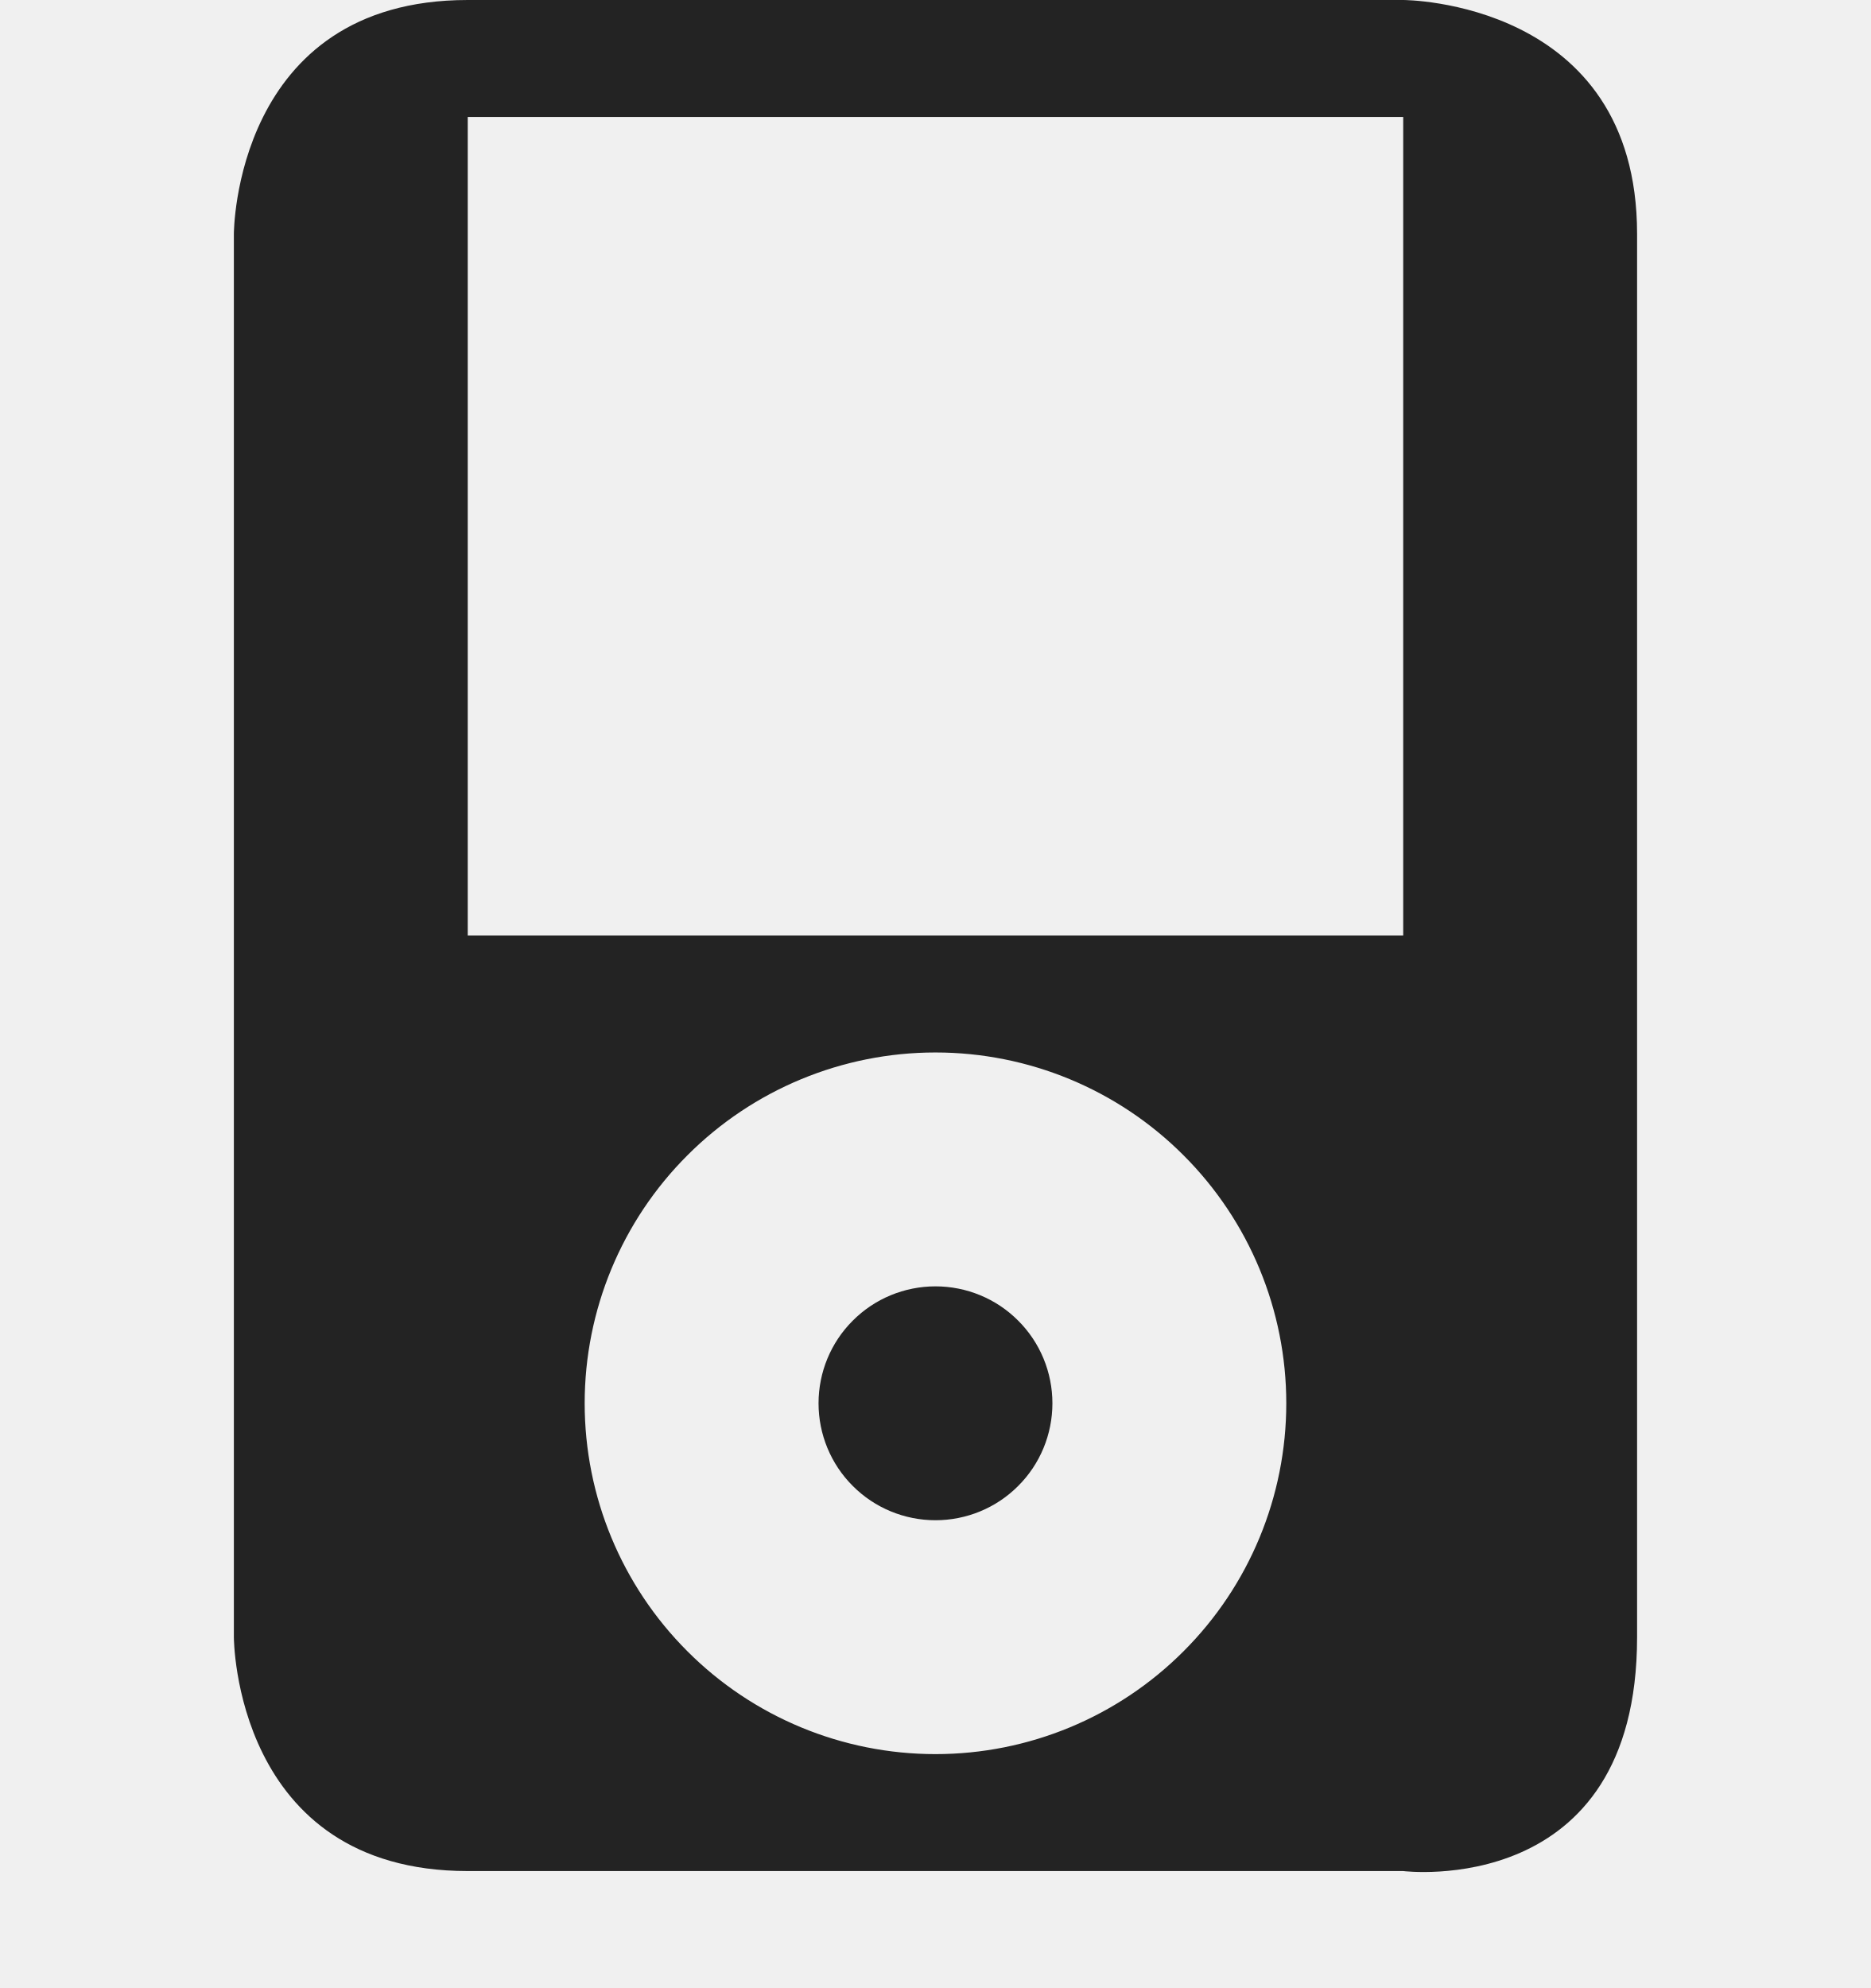
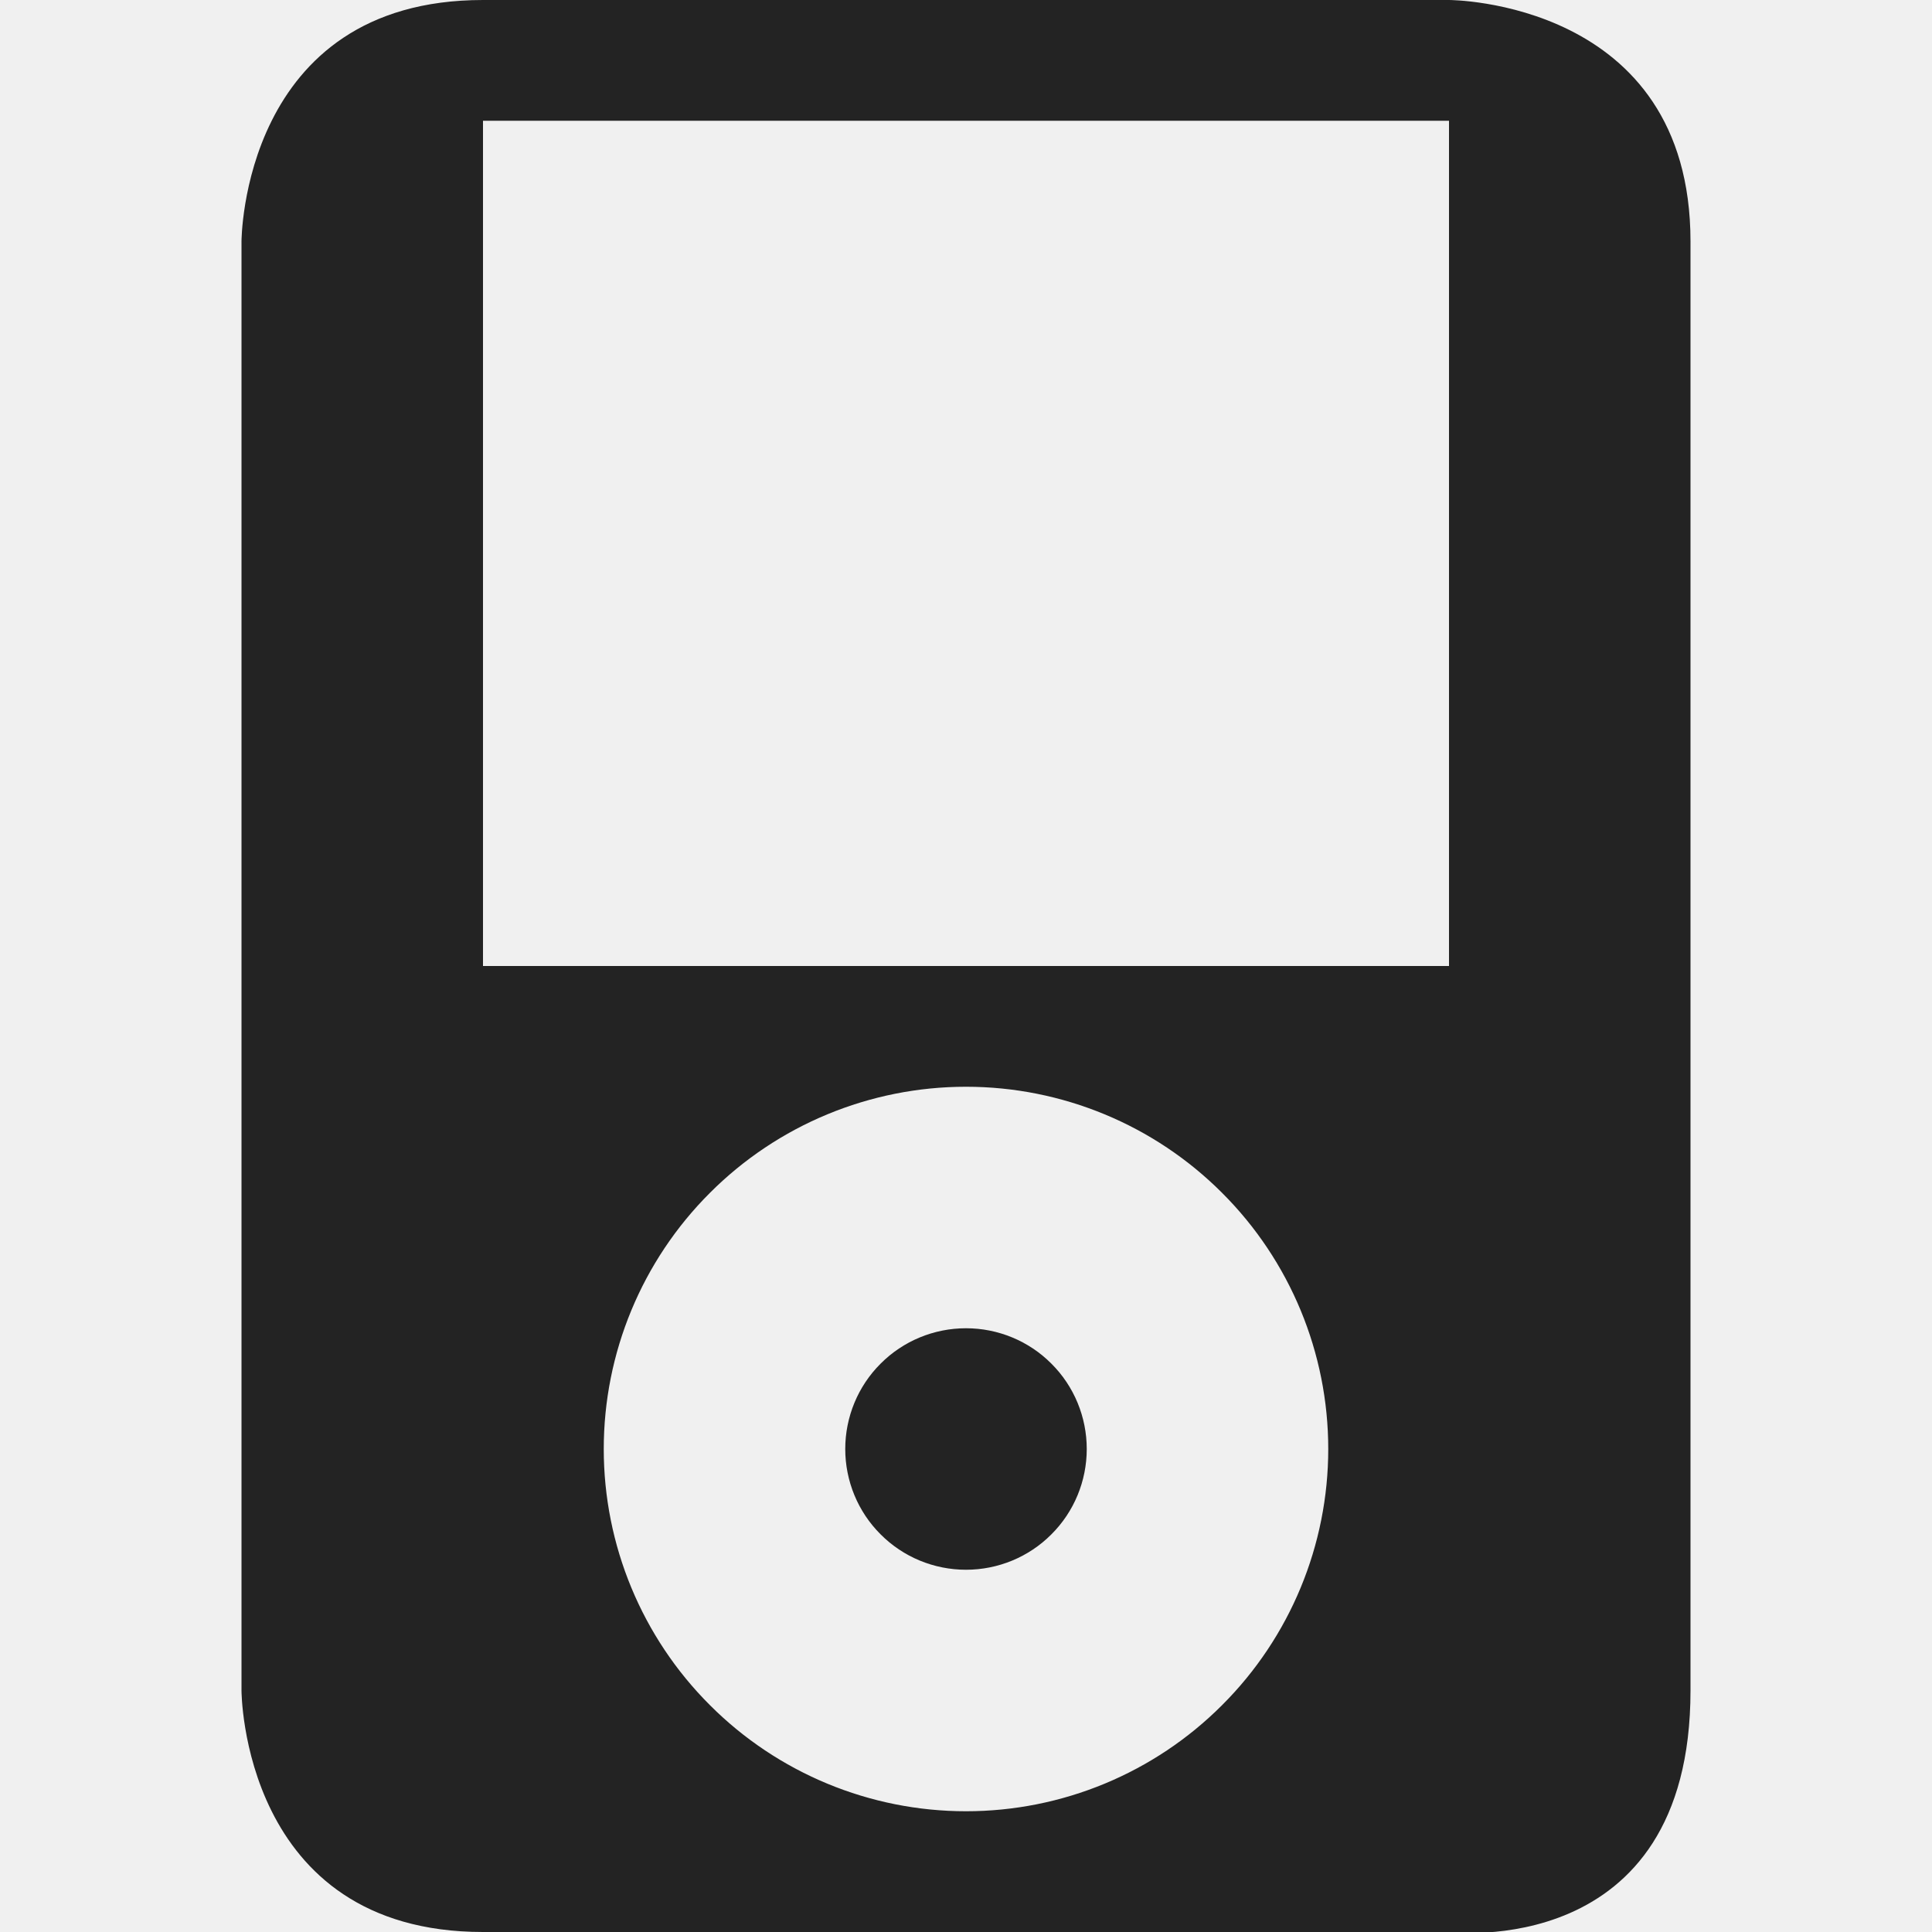
- <svg xmlns="http://www.w3.org/2000/svg" width="16" height="17" viewBox="0 0 16 17" fill="none">
+ <svg xmlns="http://www.w3.org/2000/svg" width="16" height="16" viewBox="0 0 16 16" fill="none">
  <g clip-path="url(#clip0_515_3618)">
    <path d="M0 0H16V16H0V0Z" fill="#808080" fill-opacity="0.00" />
    <path d="M4 0C2 0 2 2 2 2V14C2 14 2 16 4 16H12C12 16 14 16.25 14 14V2C14 0 12 0 12 0H4ZM4 1H12V8H4V1ZM8 9C8.796 9 9.559 9.316 10.121 9.879C10.684 10.441 11 11.204 11 12C11 12.796 10.684 13.559 10.121 14.121C9.559 14.684 8.796 15 8 15C7.204 15 6.441 14.684 5.879 14.121C5.316 13.559 5 12.796 5 12C5 11.204 5.316 10.441 5.879 9.879C6.441 9.316 7.204 9 8 9ZM8 11C7.735 11 7.48 11.105 7.293 11.293C7.105 11.48 7 11.735 7 12C7 12.265 7.105 12.52 7.293 12.707C7.48 12.895 7.735 13 8 13C8.265 13 8.52 12.895 8.707 12.707C8.895 12.52 9 12.265 9 12C9 11.735 8.895 11.48 8.707 11.293C8.52 11.105 8.265 11 8 11Z" fill="#232323" />
  </g>
  <defs>
    <clipPath id="clip0_515_3618">
      <rect width="16" height="16.012" fill="white" />
    </clipPath>
  </defs>
</svg>
